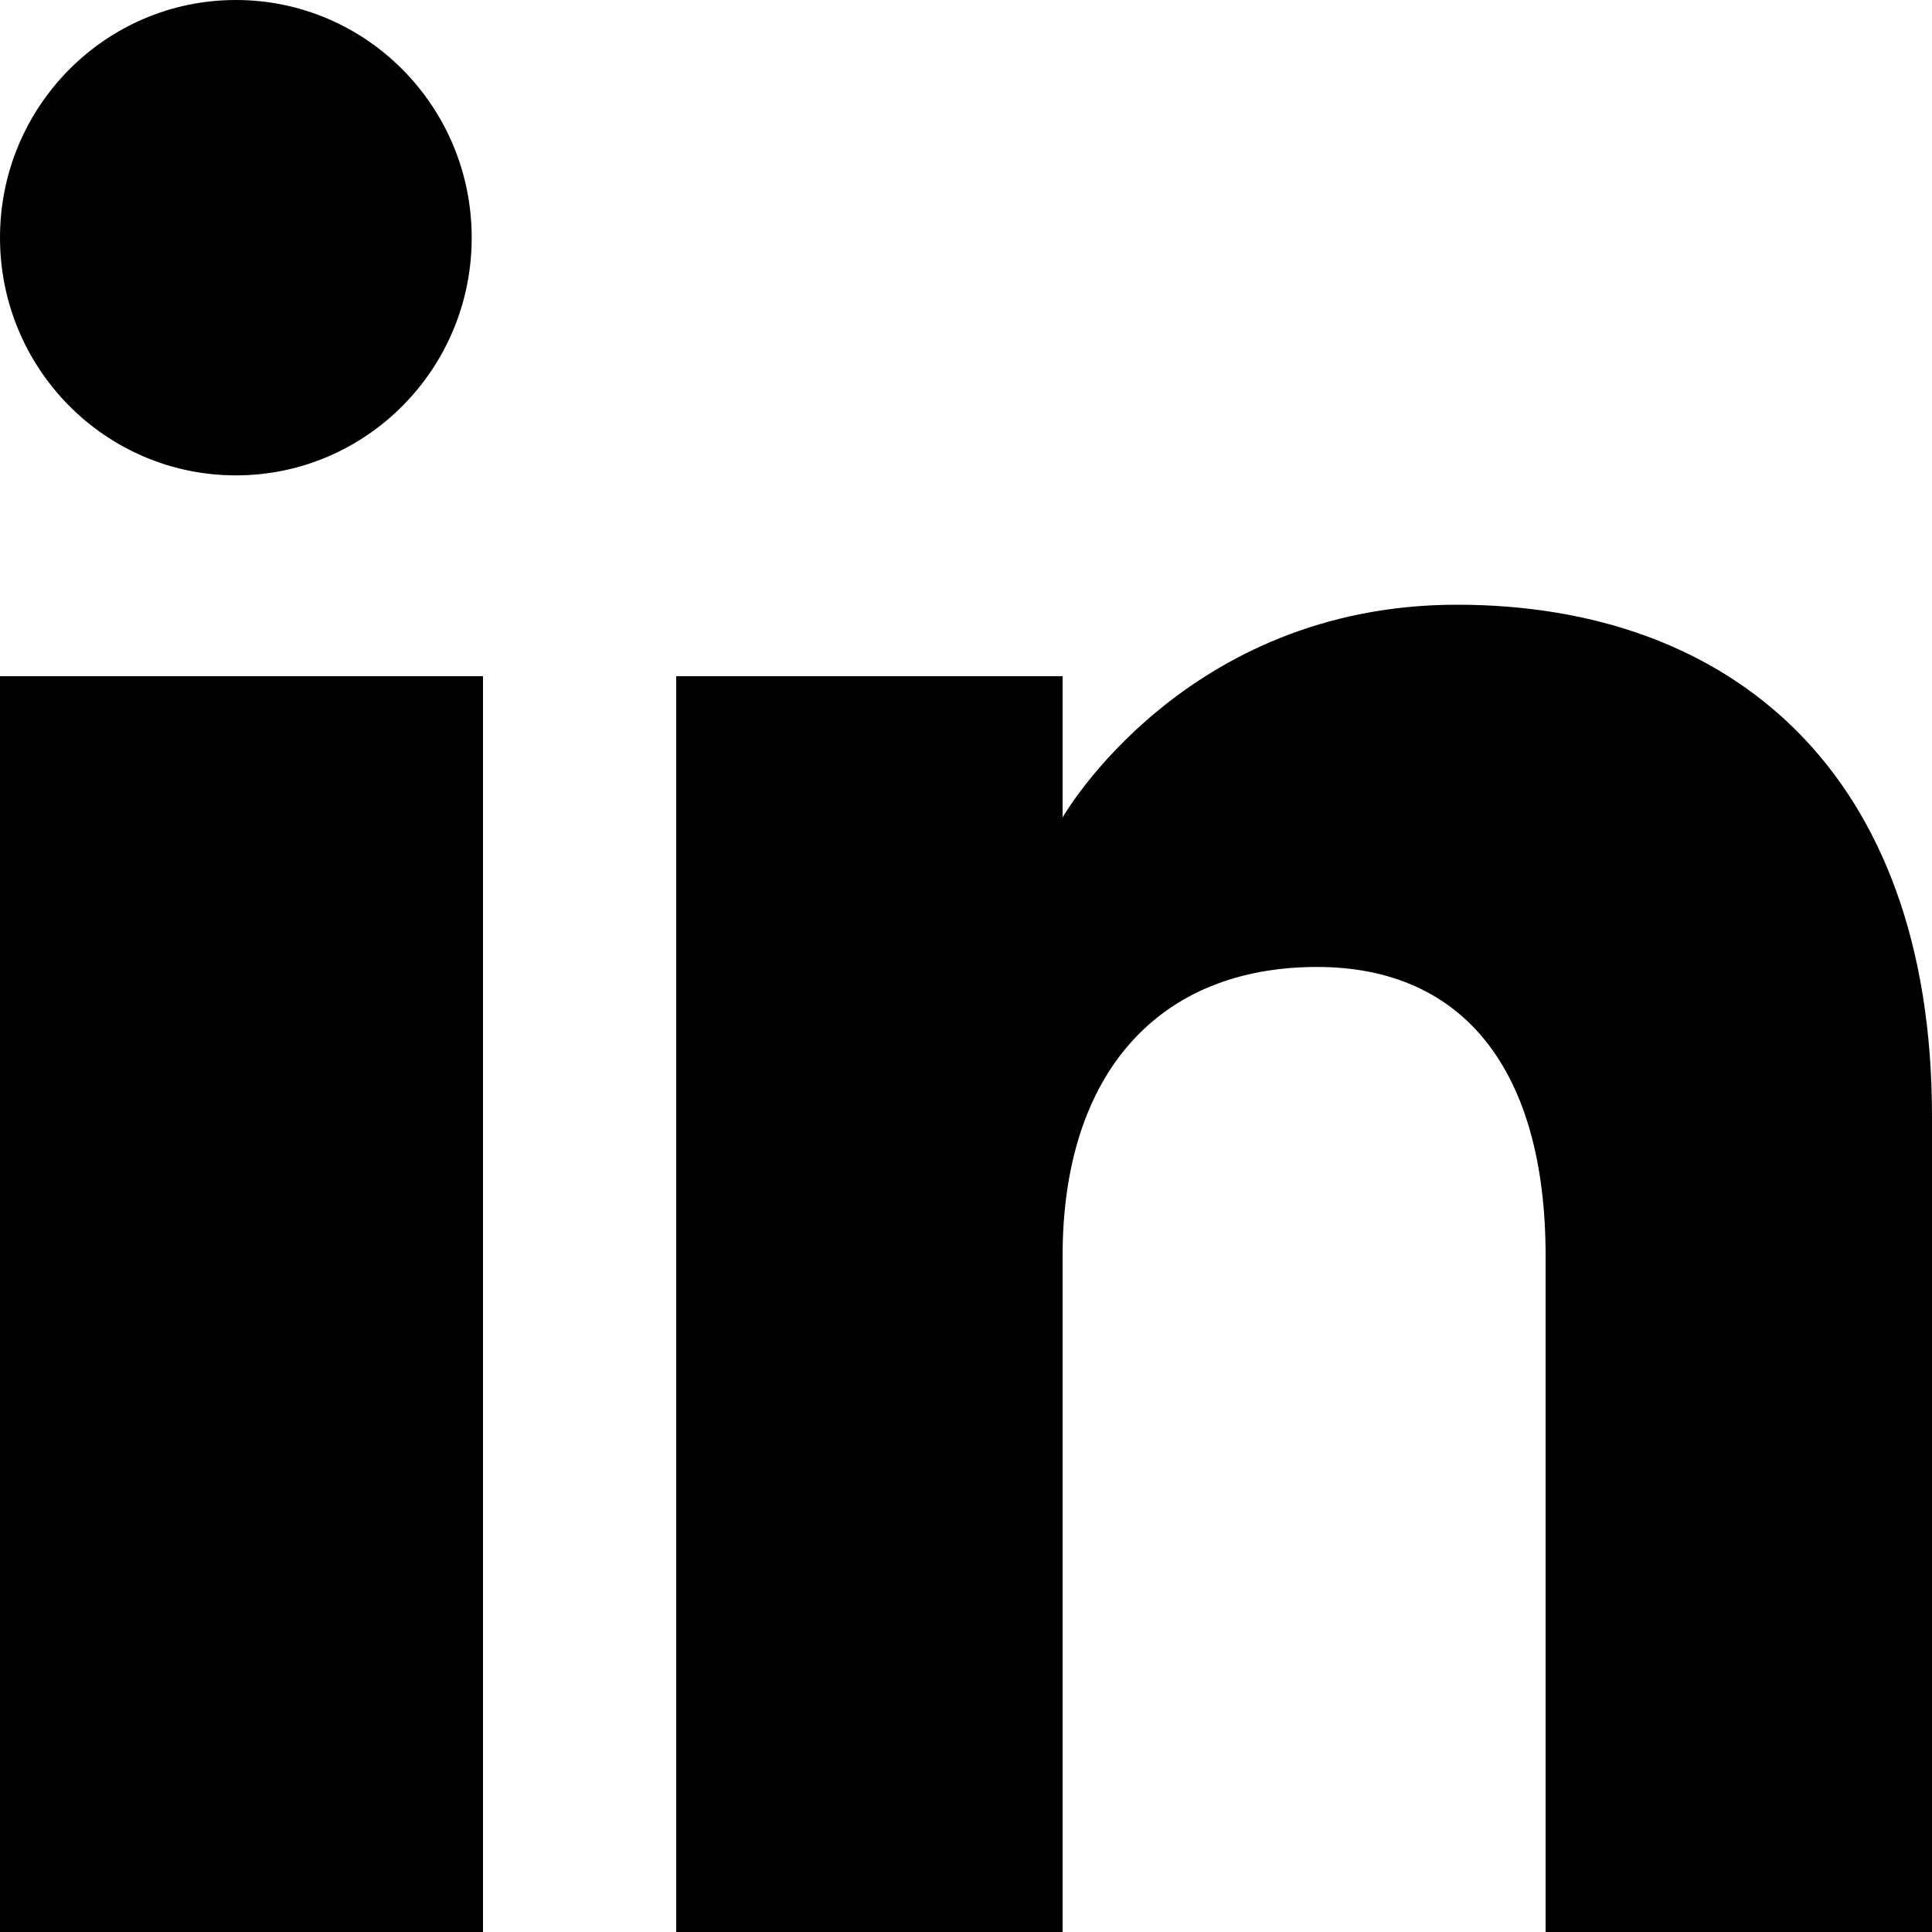
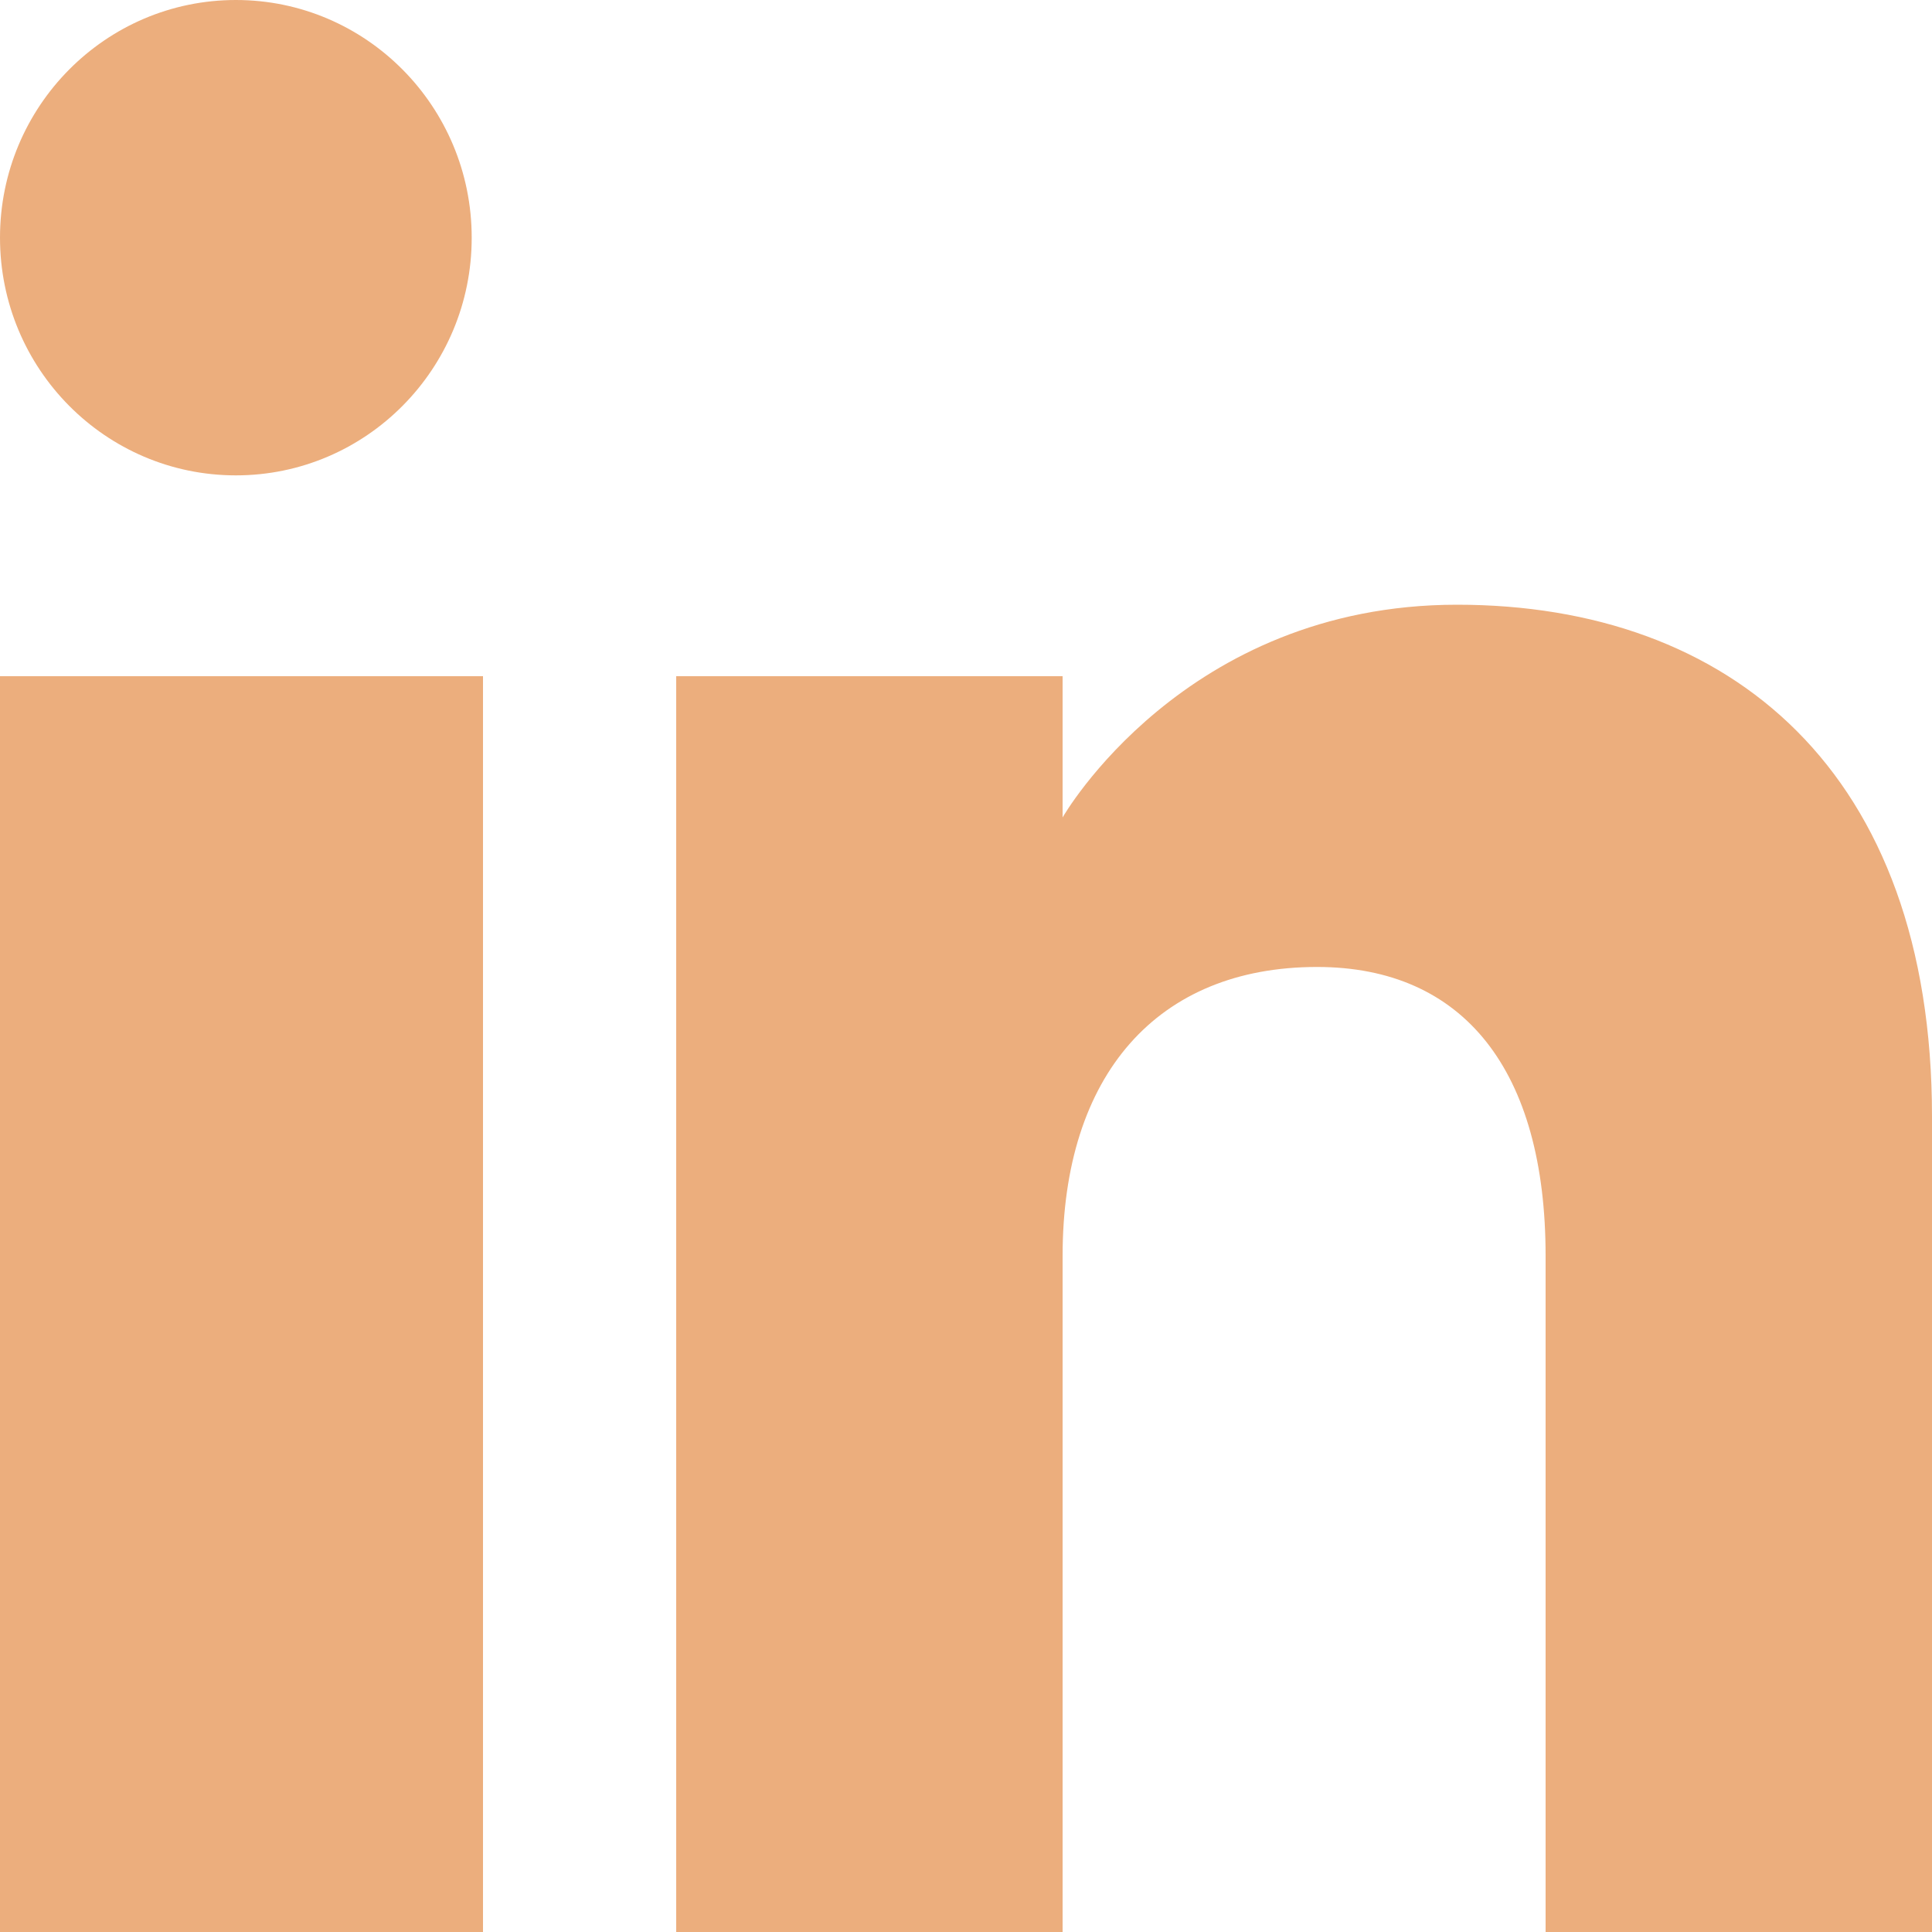
<svg xmlns="http://www.w3.org/2000/svg" width="24px" height="24px" viewBox="0 0 20 20" version="1.1">
  <defs>

</defs>
  <g id="Page-1" stroke="none" stroke-width="1" fill="none" fill-rule="evenodd">
-     <g id="Dribbble-Light-Preview" transform="translate(-180, -7479)" fill="#000000">
+     <g id="Dribbble-Light-Preview" transform="translate(-180, -7479)" fill="#ECAE7D">
      <g id="icons" transform="translate(56, 160)">
        <path d="M144,7339 L140,7339 L140,7332.001 C140,7330.081 139.153,7329.01 137.634,7329.01 C135.981,7329.01 135,7330.126 135,7332.001 L135,7339 L131,7339 L131,7326 L135,7326 L135,7327.462 C135,7327.462 136.255,7325.26 139.083,7325.26 C141.912,7325.26 144,7326.986 144,7330.558 L144,7339 L144,7339 Z M126.442,7323.921 C125.093,7323.921 124,7322.819 124,7321.46 C124,7320.102 125.093,7319 126.442,7319 C127.79,7319 128.883,7320.102 128.883,7321.46 C128.884,7322.819 127.79,7323.921 126.442,7323.921 L126.442,7323.921 Z M124,7339 L129,7339 L129,7326 L124,7326 L124,7339 Z" id="linkedin-[#161]">

</path>
      </g>
    </g>
  </g>
</svg>
